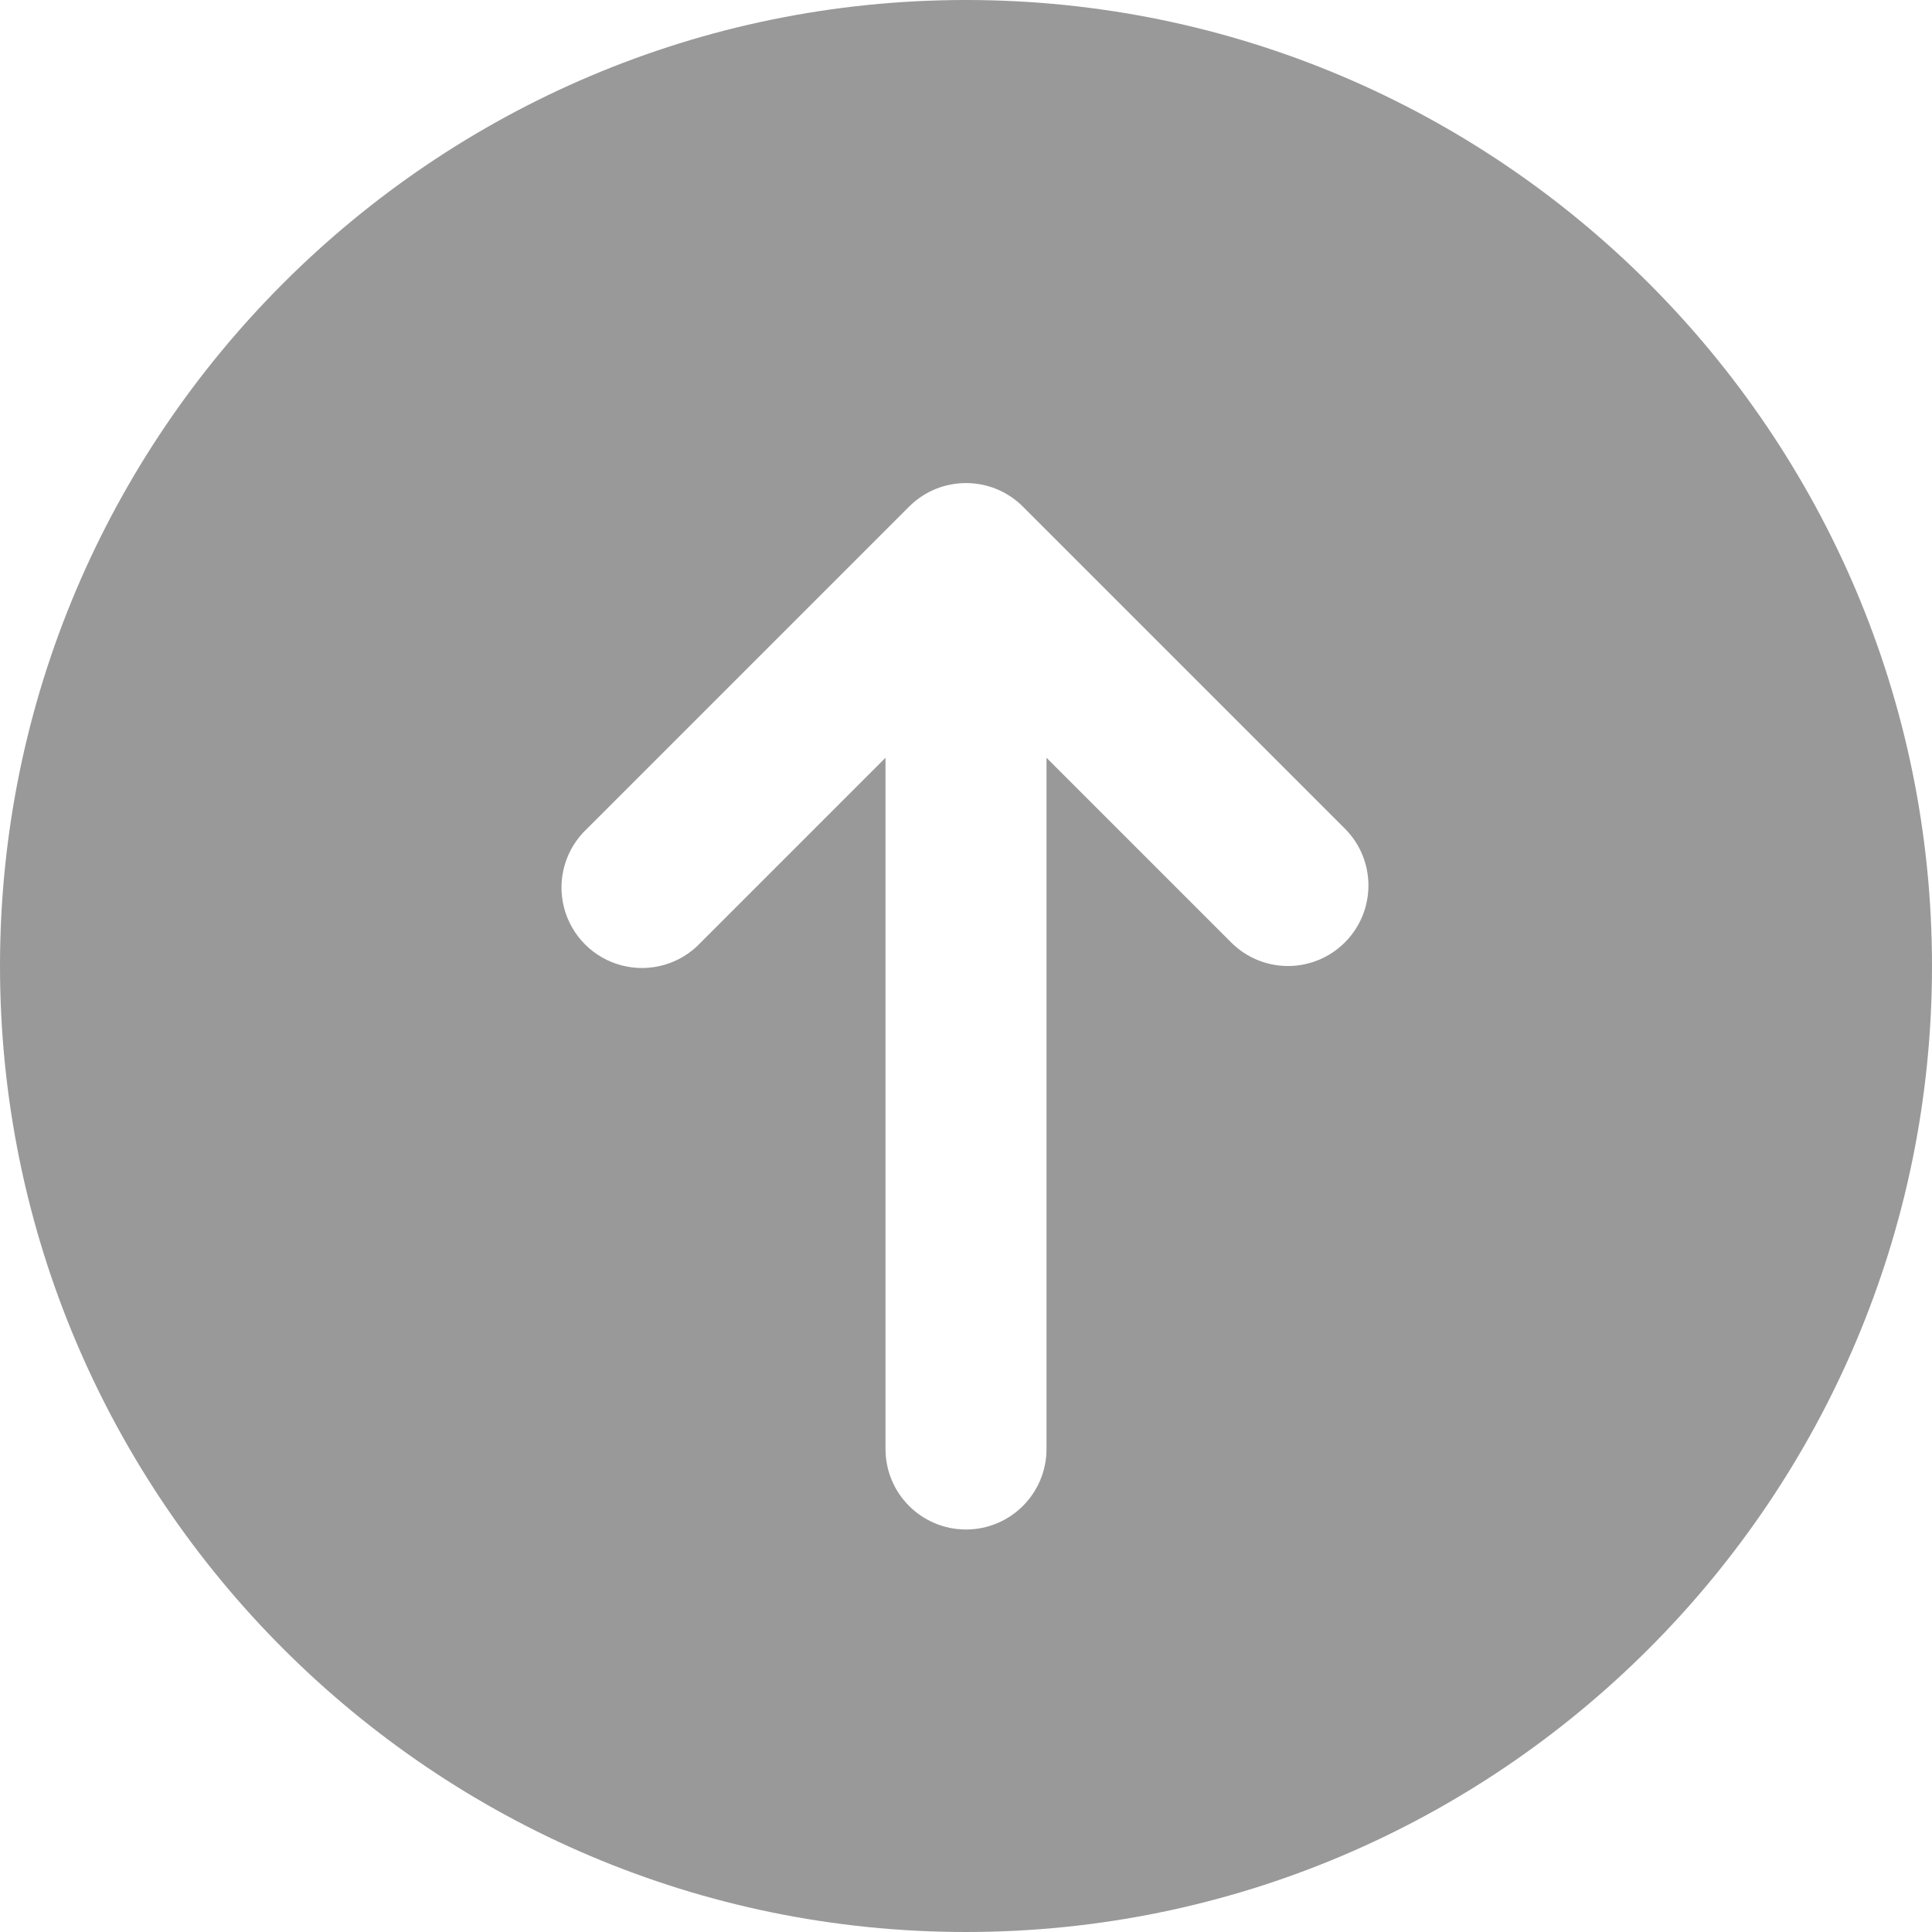
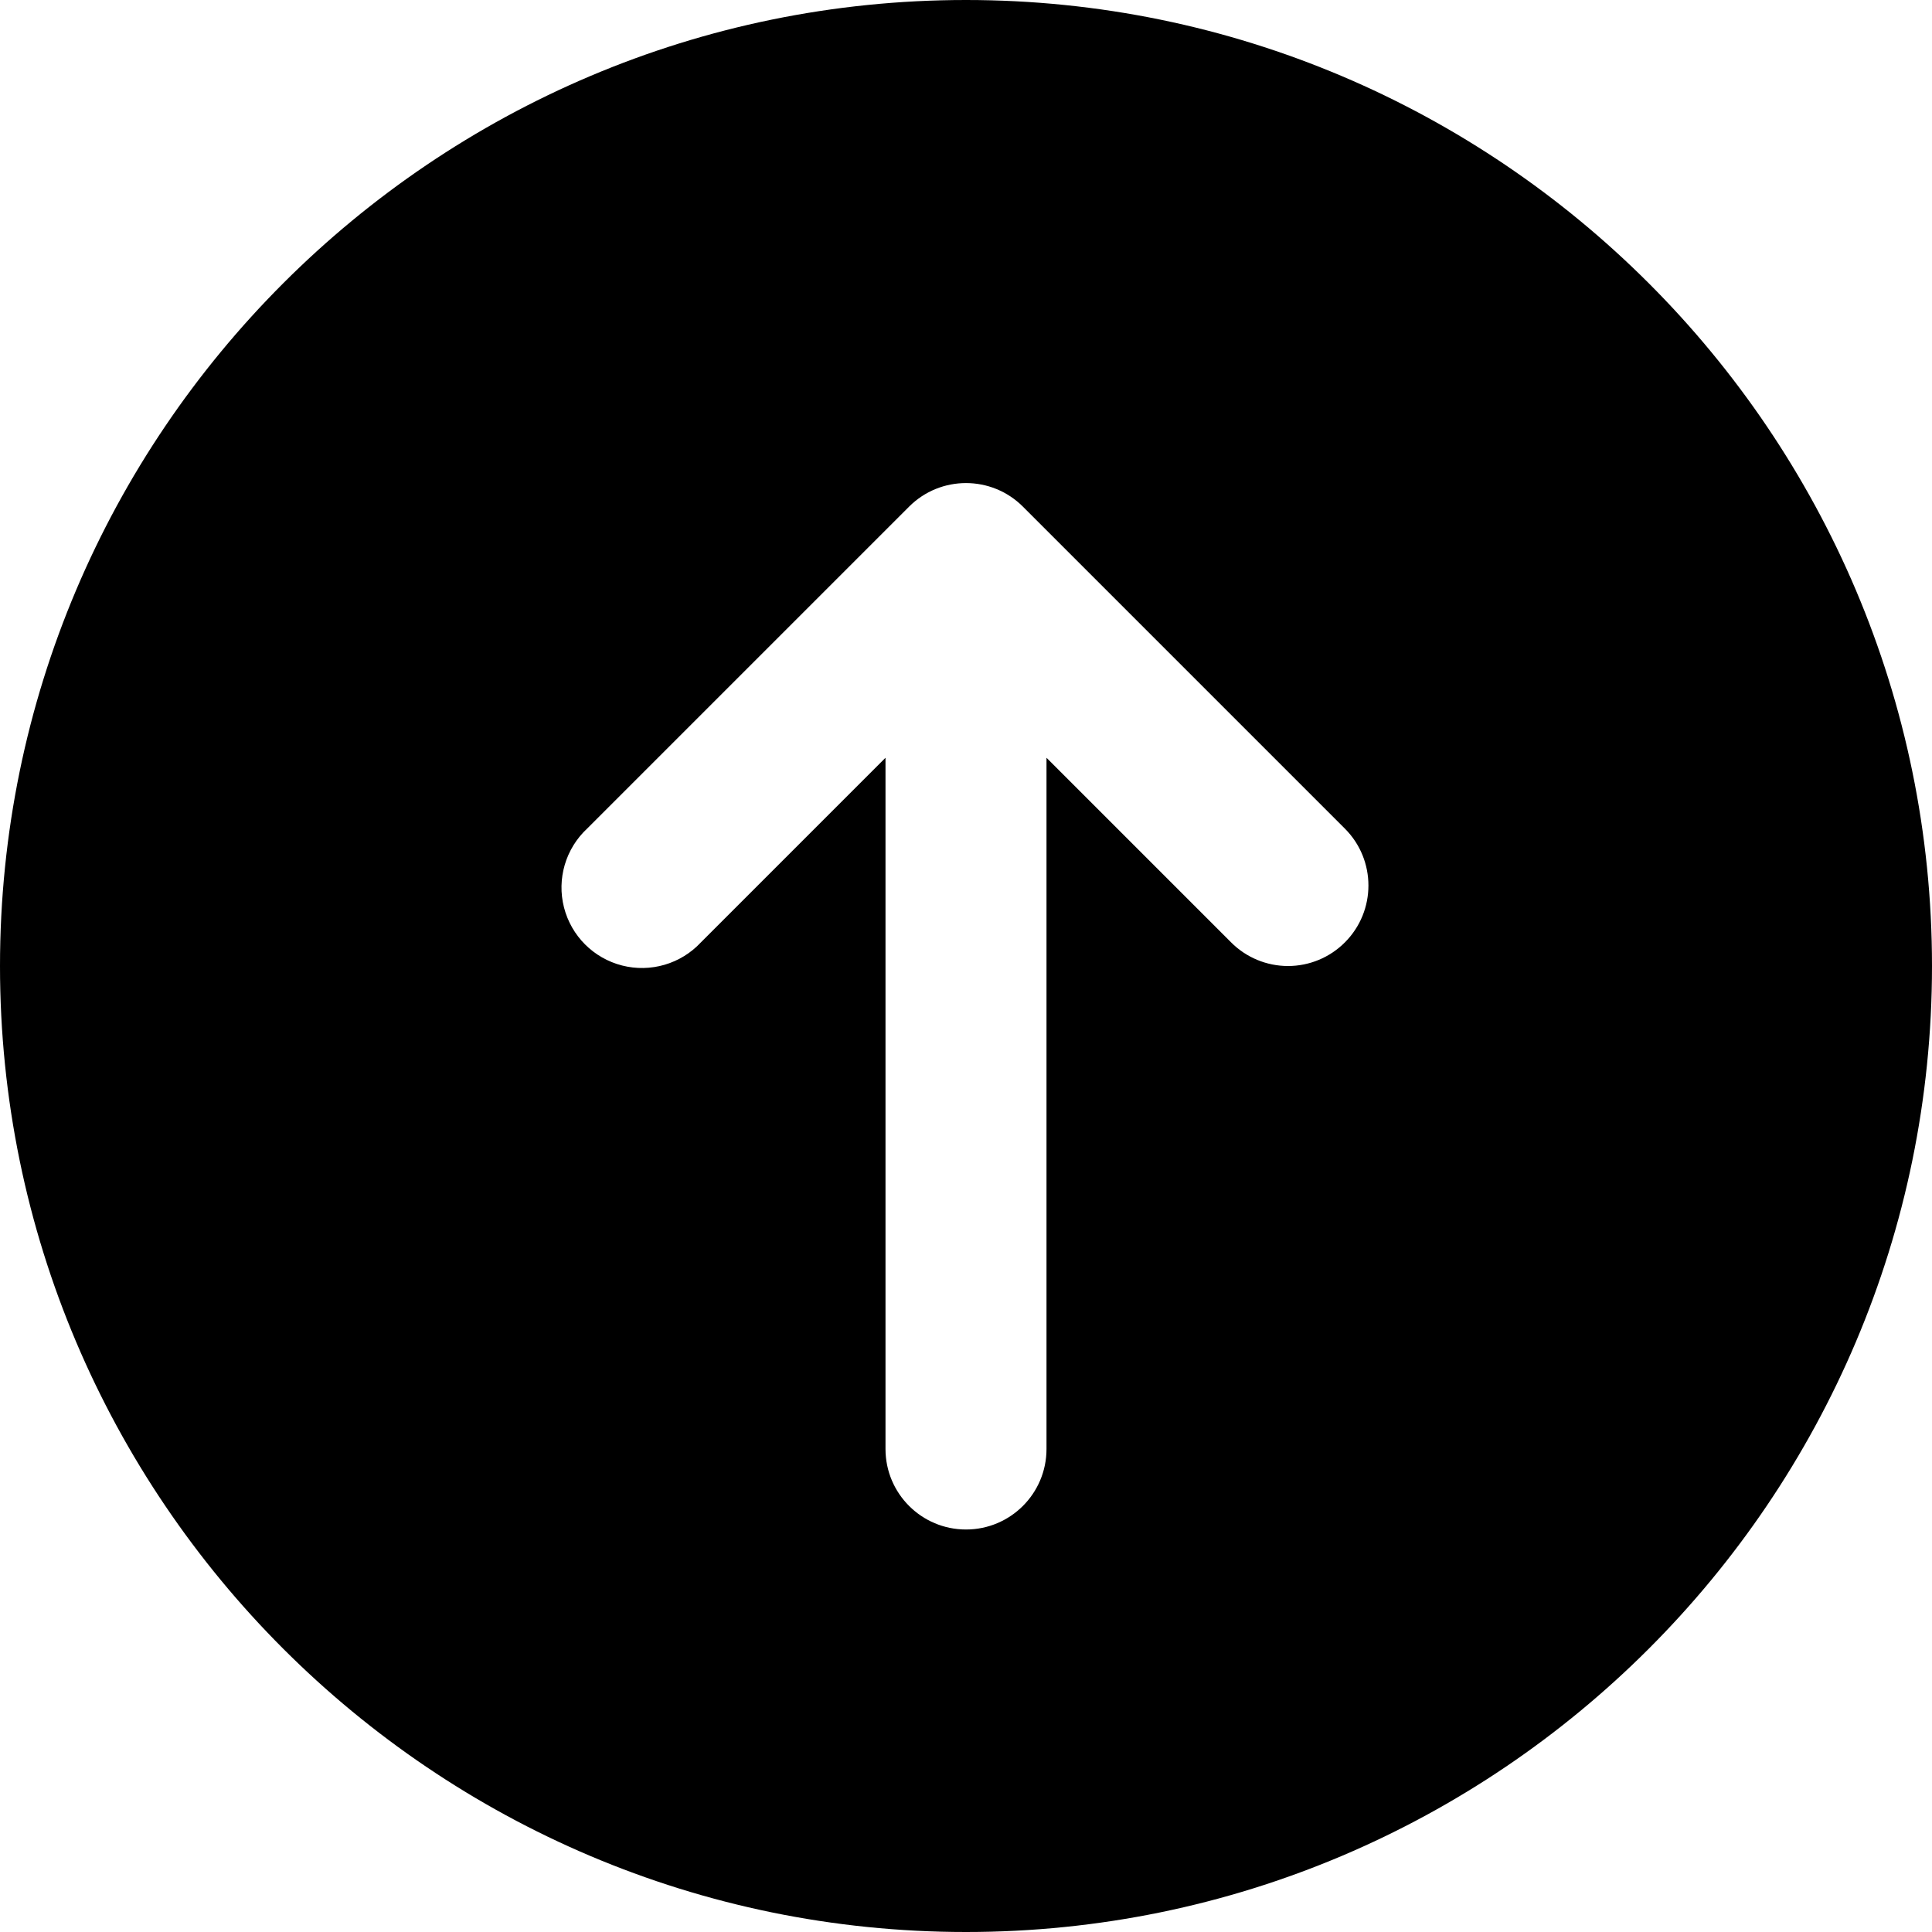
<svg xmlns="http://www.w3.org/2000/svg" width="18" height="18" viewBox="0 0 18 18">
-   <path d="M12.53 8.78a.748.748 0 0 1-1.06 0L9.75 7.06v6.44a.75.75 0 0 1-1.5 0V7.06L6.53 8.78a.75.75 0 1 1-1.06-1.06l3-3a.75.75 0 0 1 1.06 0l3 3a.75.75 0 0 1 0 1.06M9 0C4.037 0 0 4.037 0 9s4.037 9 9 9 9-4.037 9-9-4.037-9-9-9" fill="#999" fill-rule="evenodd" />
+   <path d="M12.53 8.78a.748.748 0 0 1-1.06 0L9.75 7.06v6.44a.75.75 0 0 1-1.5 0V7.06L6.53 8.78a.75.75 0 1 1-1.06-1.06l3-3a.75.75 0 0 1 1.06 0l3 3a.75.75 0 0 1 0 1.06M9 0C4.037 0 0 4.037 0 9s4.037 9 9 9 9-4.037 9-9-4.037-9-9-9" class="fill" fill-rule="evenodd" />
</svg>
